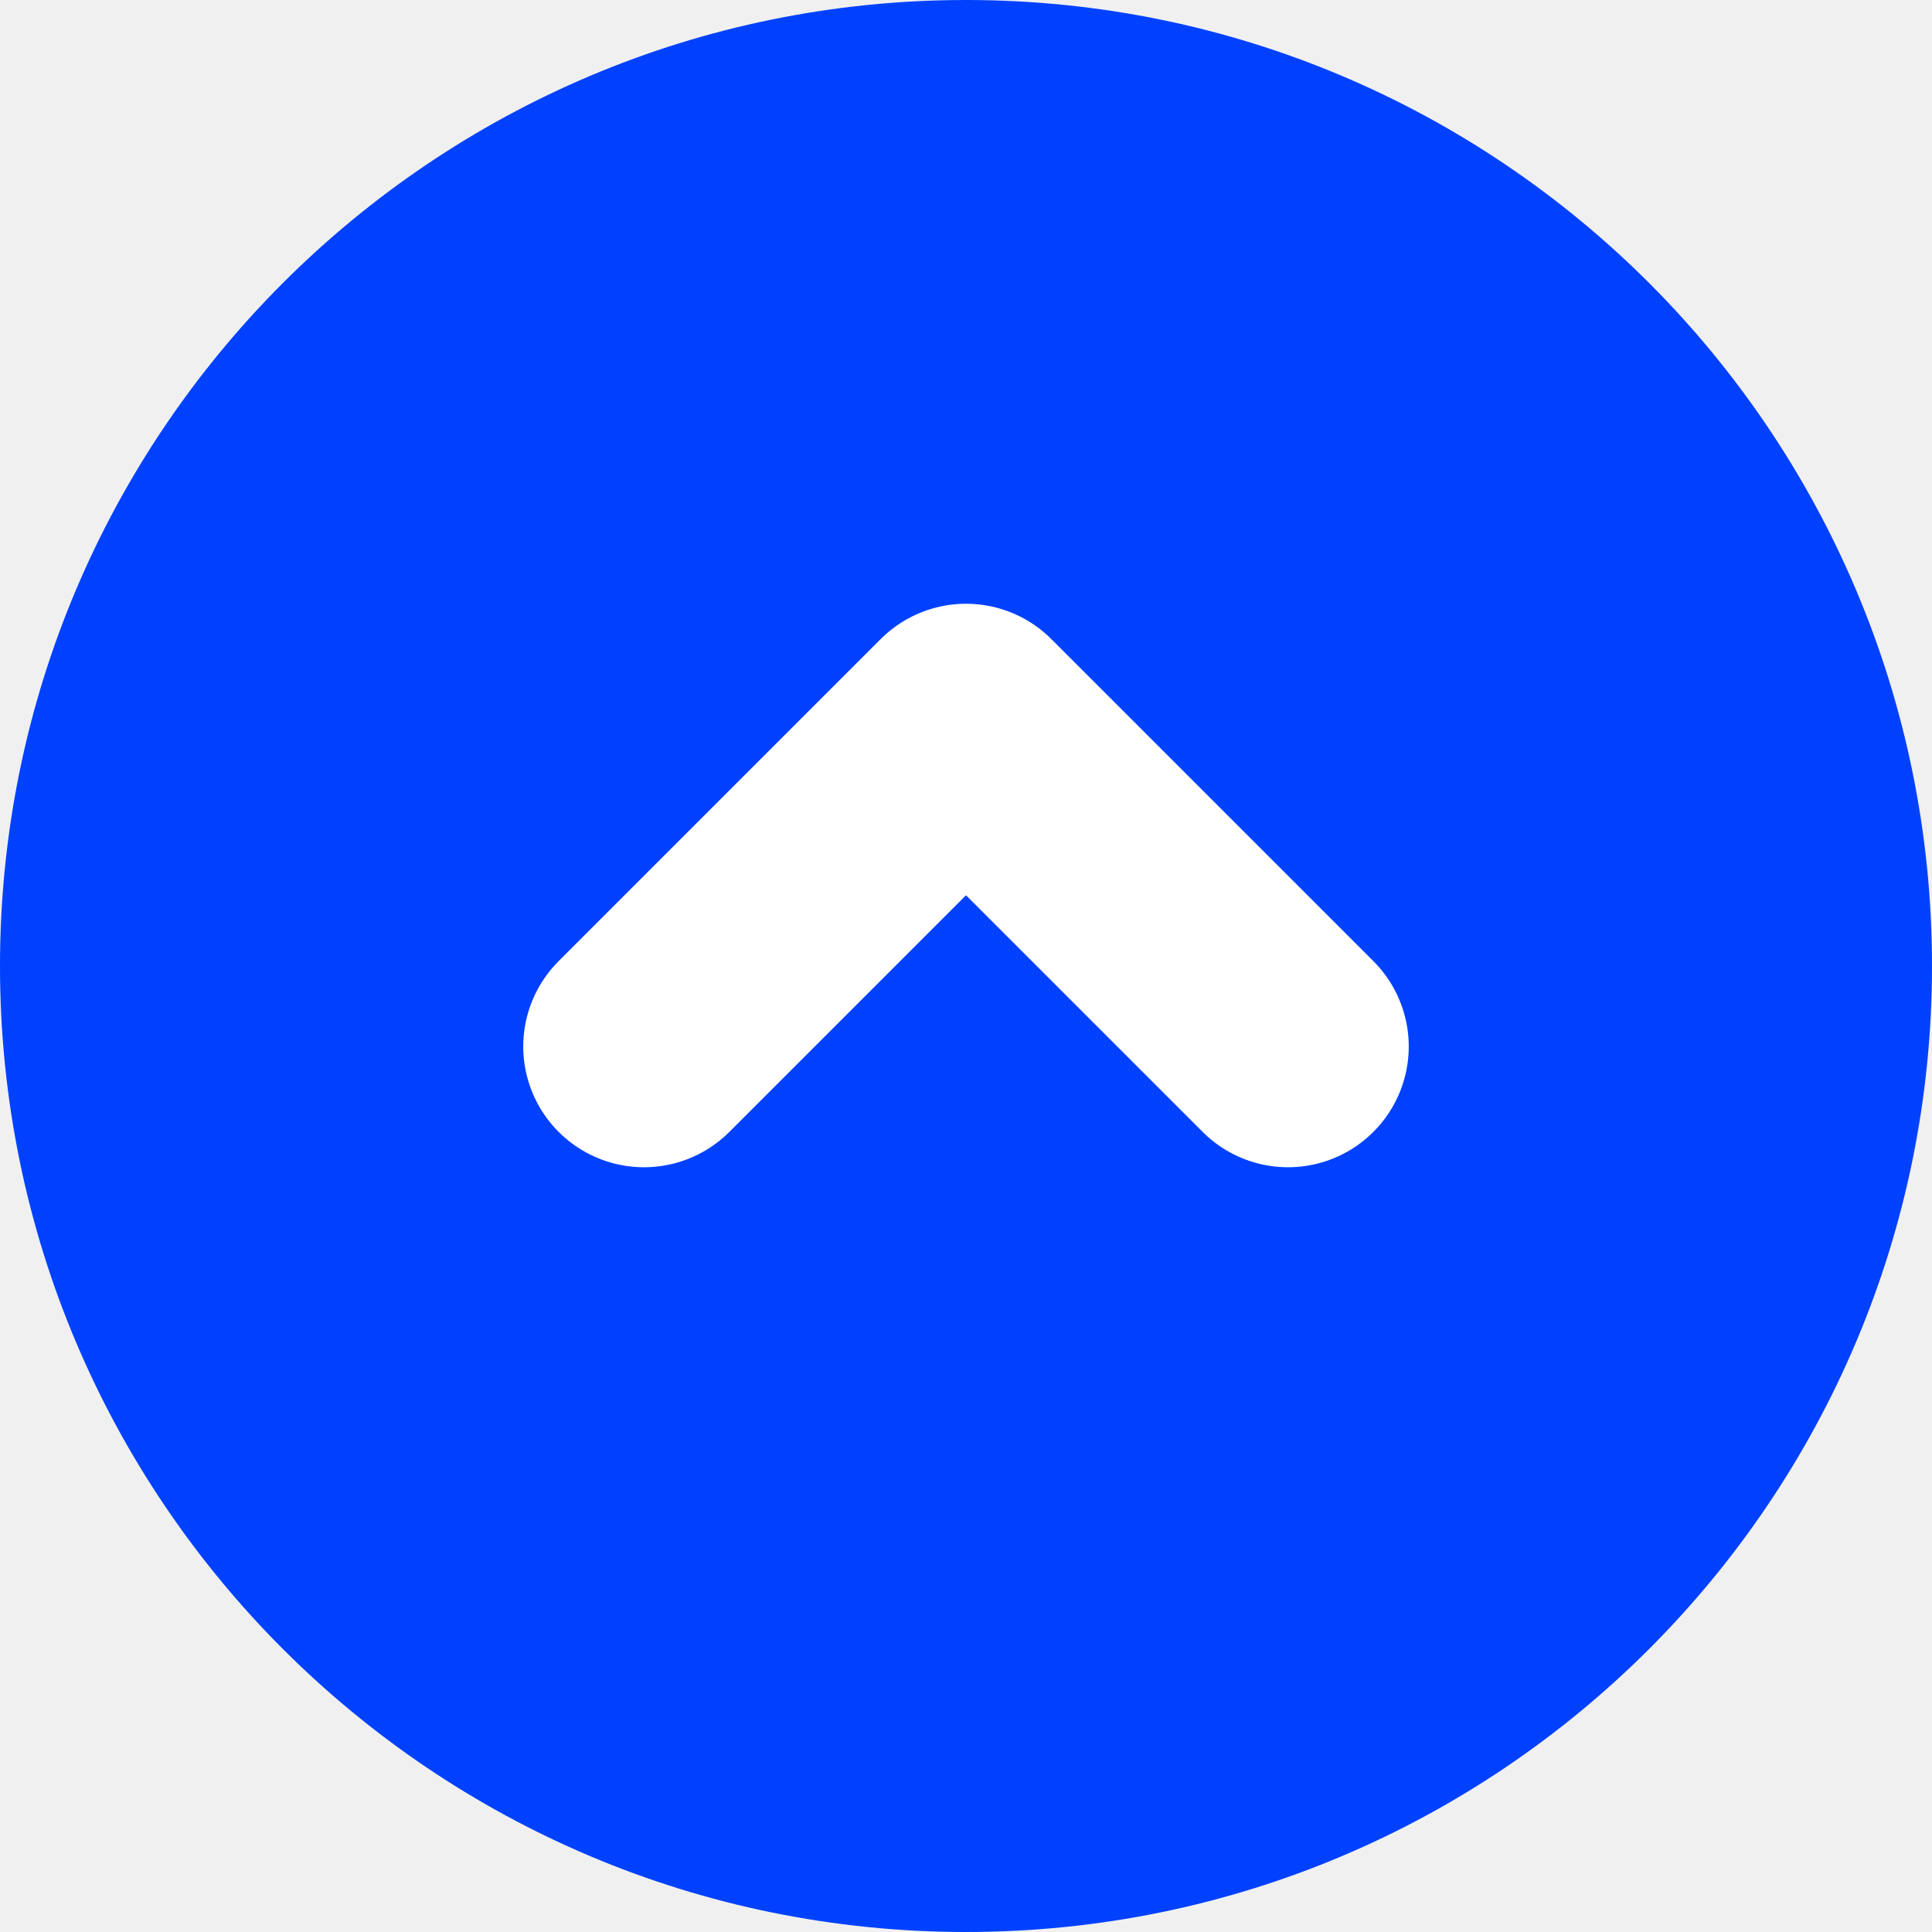
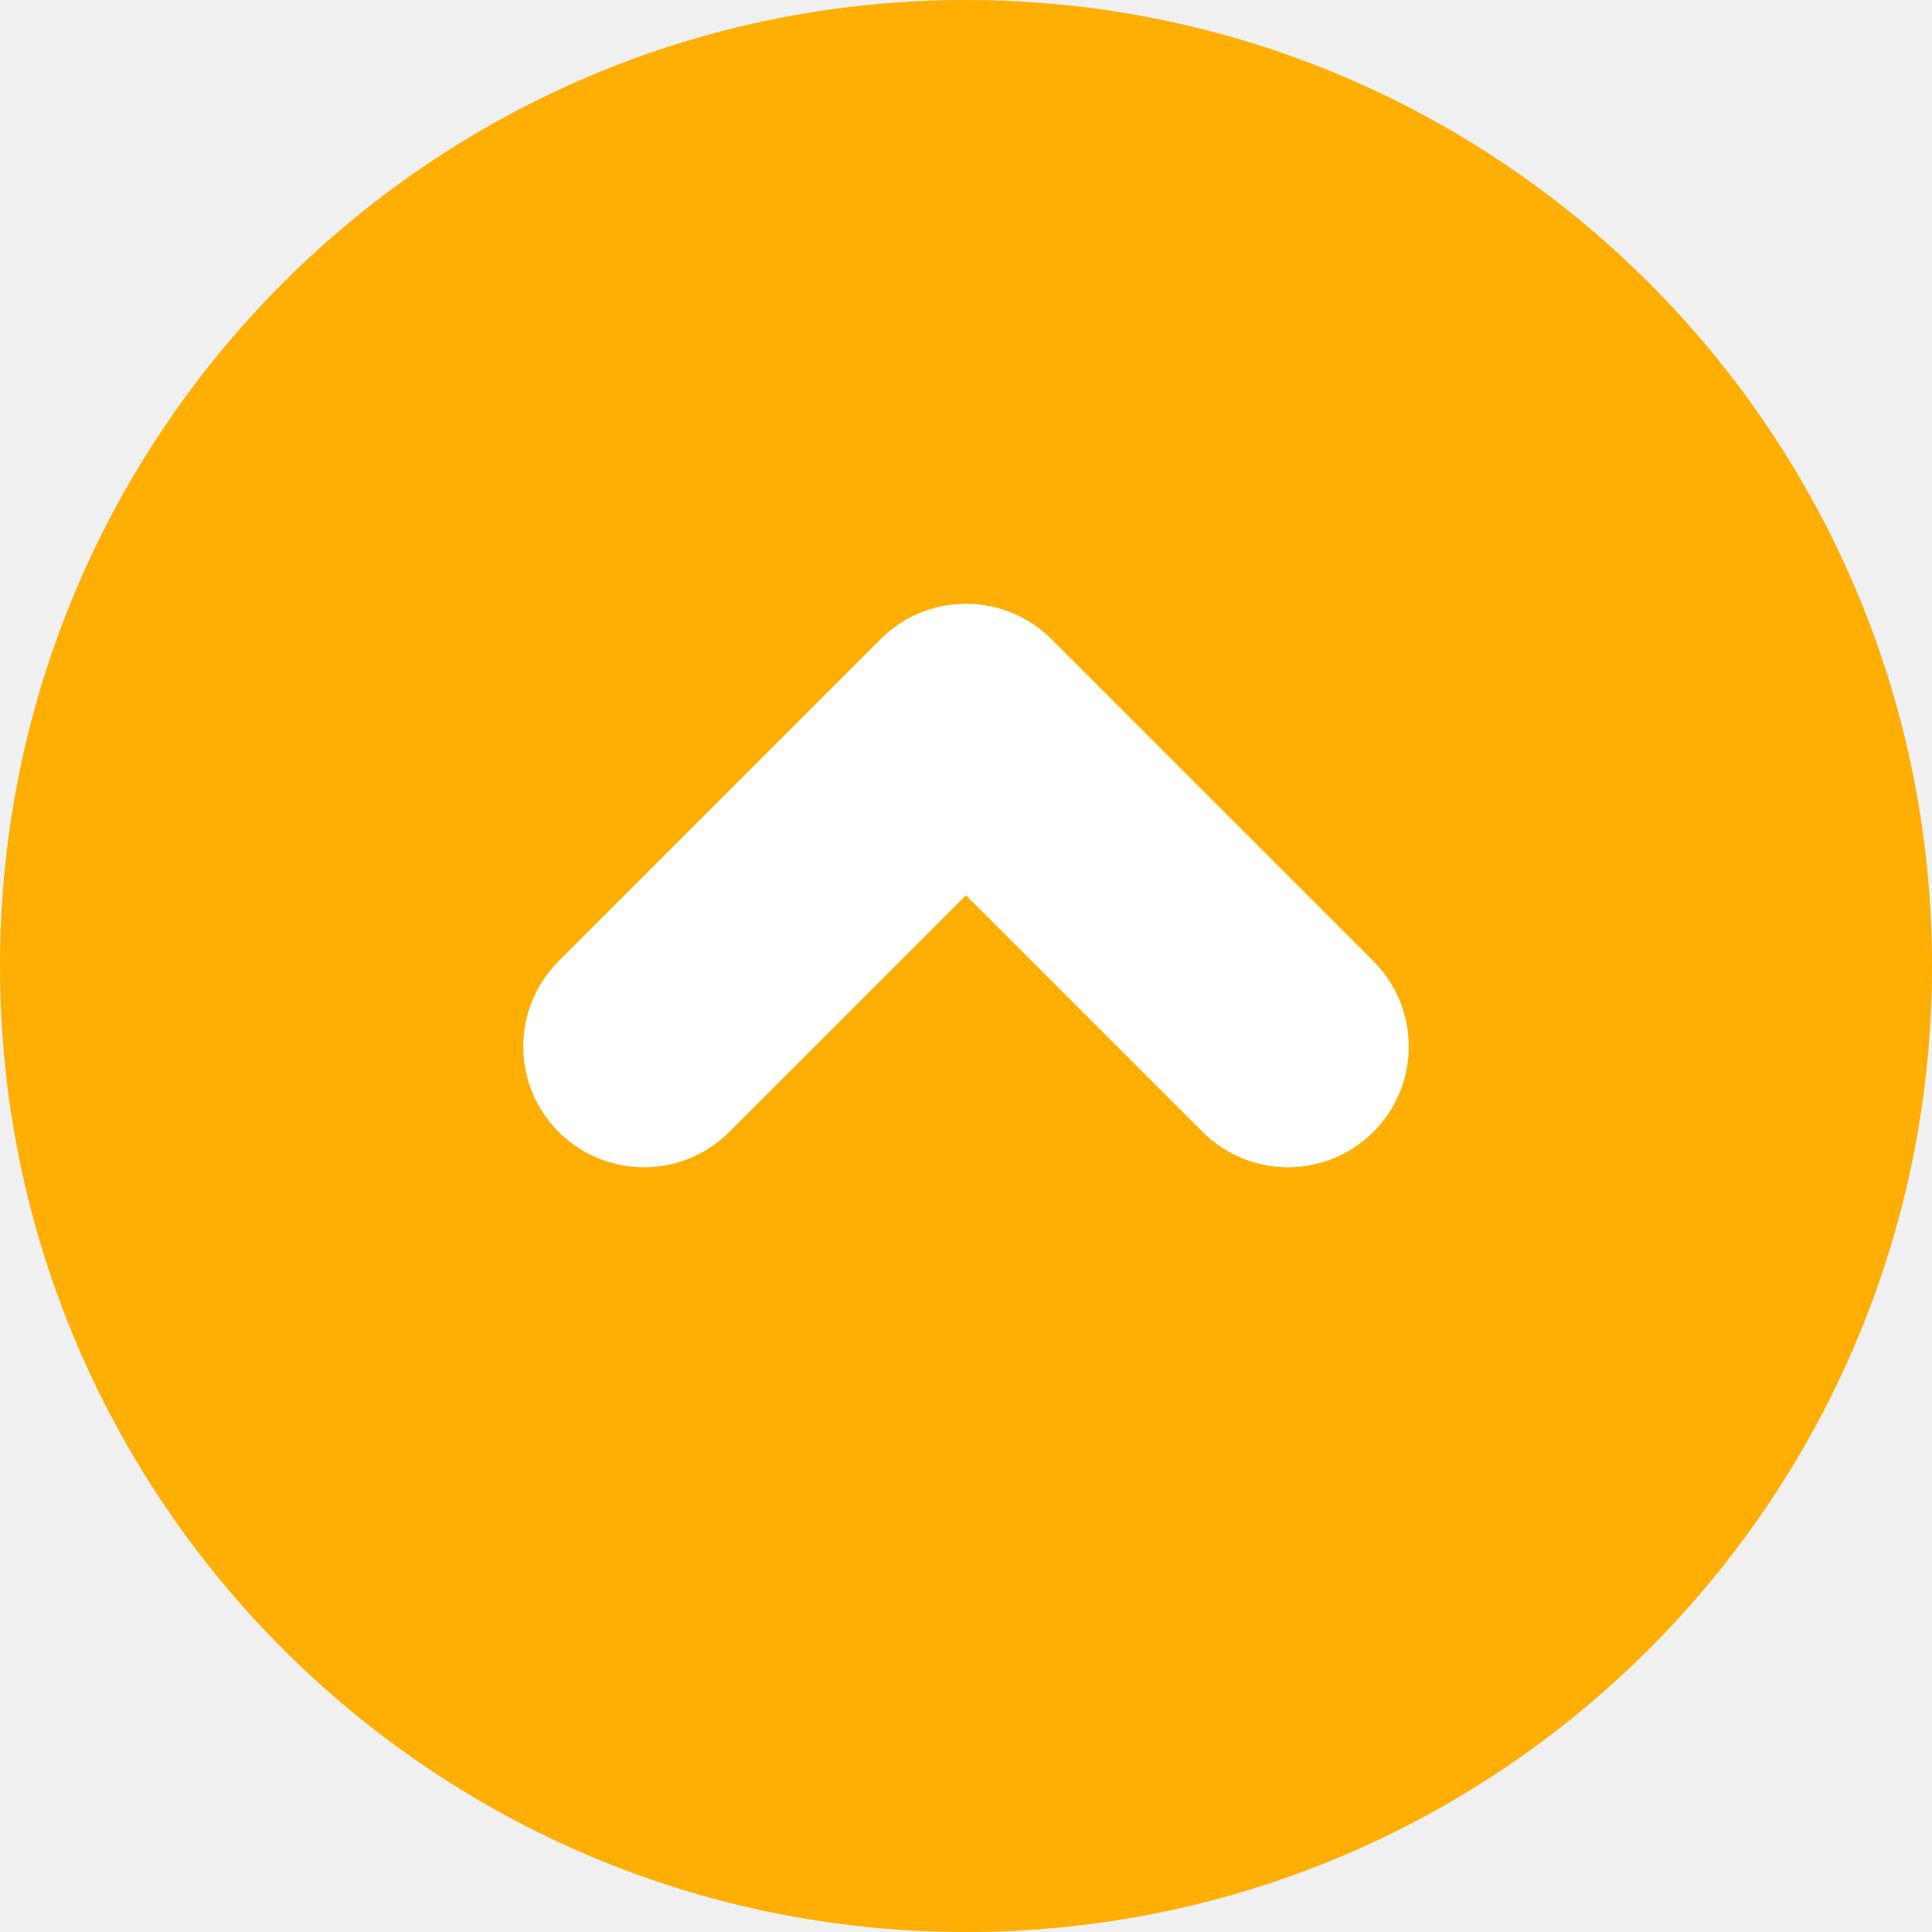
<svg xmlns="http://www.w3.org/2000/svg" width="24" height="24" viewBox="0 0 24 24" fill="none">
-   <path d="M24 12C24 5.373 18.627 0 12 0C5.373 0 0 5.373 0 12C0 18.627 5.373 24 12 24C18.627 24 24 18.627 24 12Z" fill="#0041FF" />
+   <path d="M24 12C24 5.373 18.627 0 12 0C5.373 0 0 5.373 0 12C0 18.627 5.373 24 12 24C18.627 24 24 18.627 24 12Z" fill="#ffae04" />
  <path d="M16 13L12 9L8 13" stroke="white" stroke-width="3" stroke-linecap="round" stroke-linejoin="round" />
</svg>
